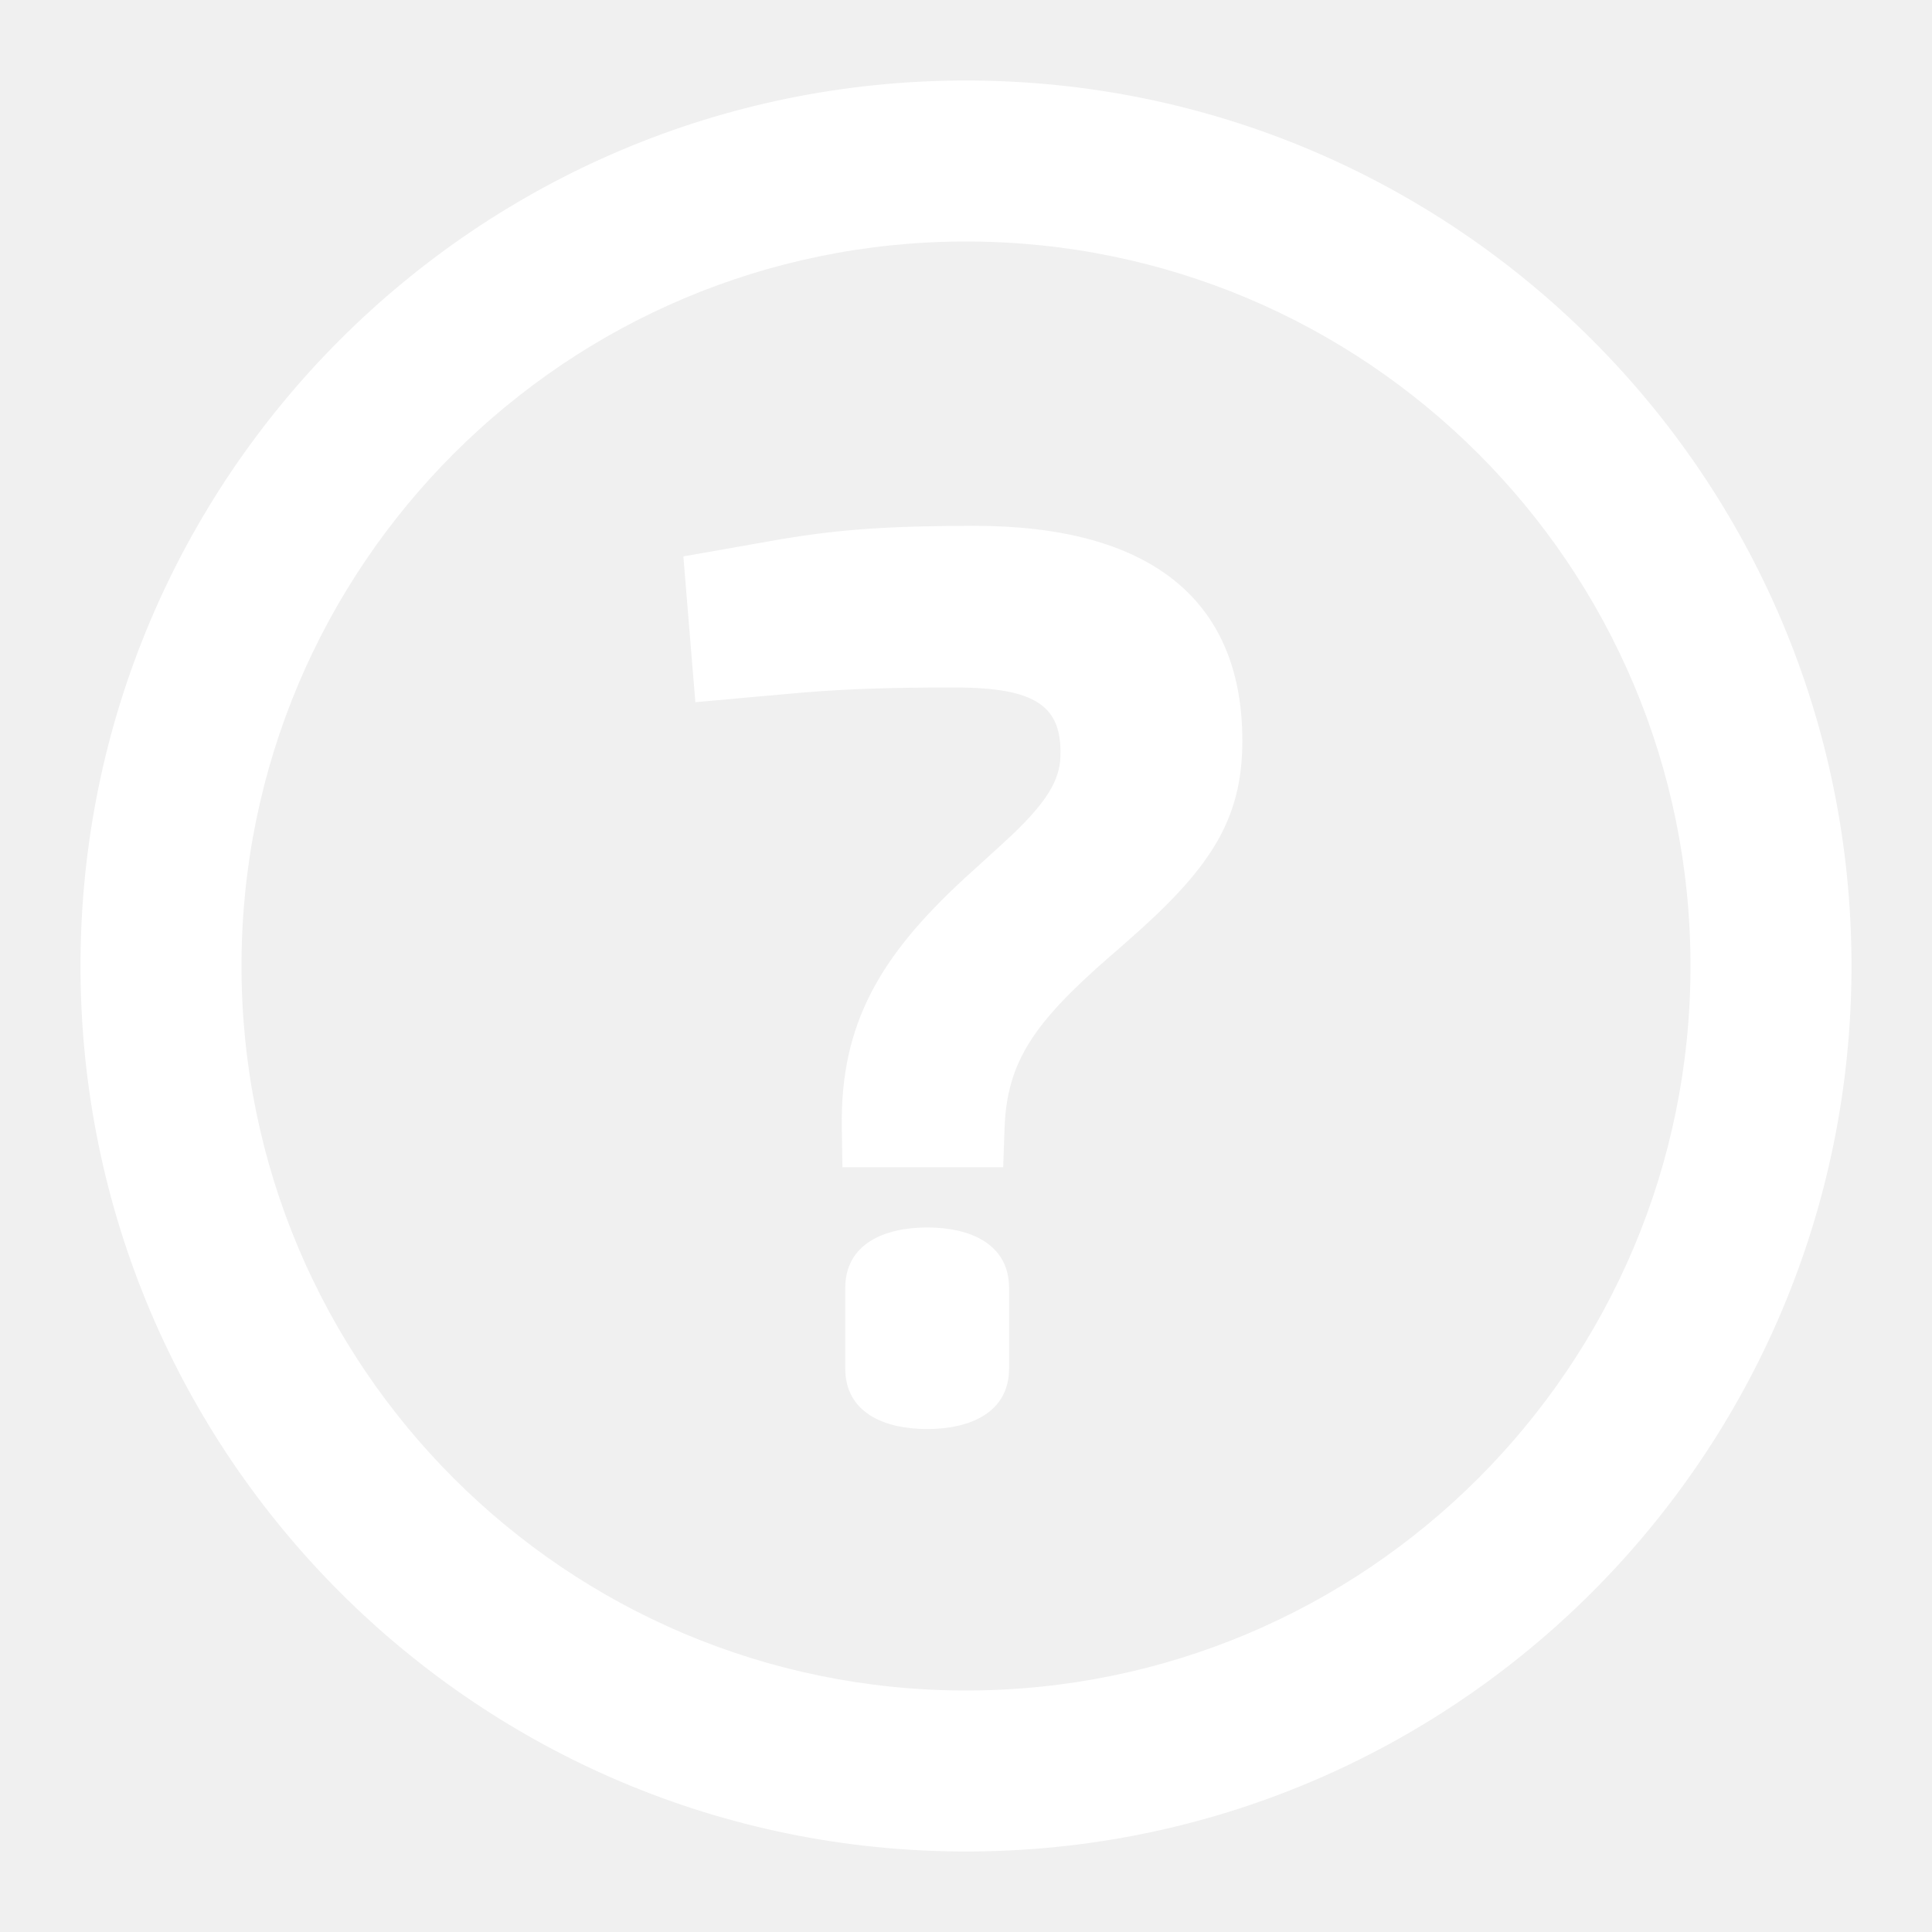
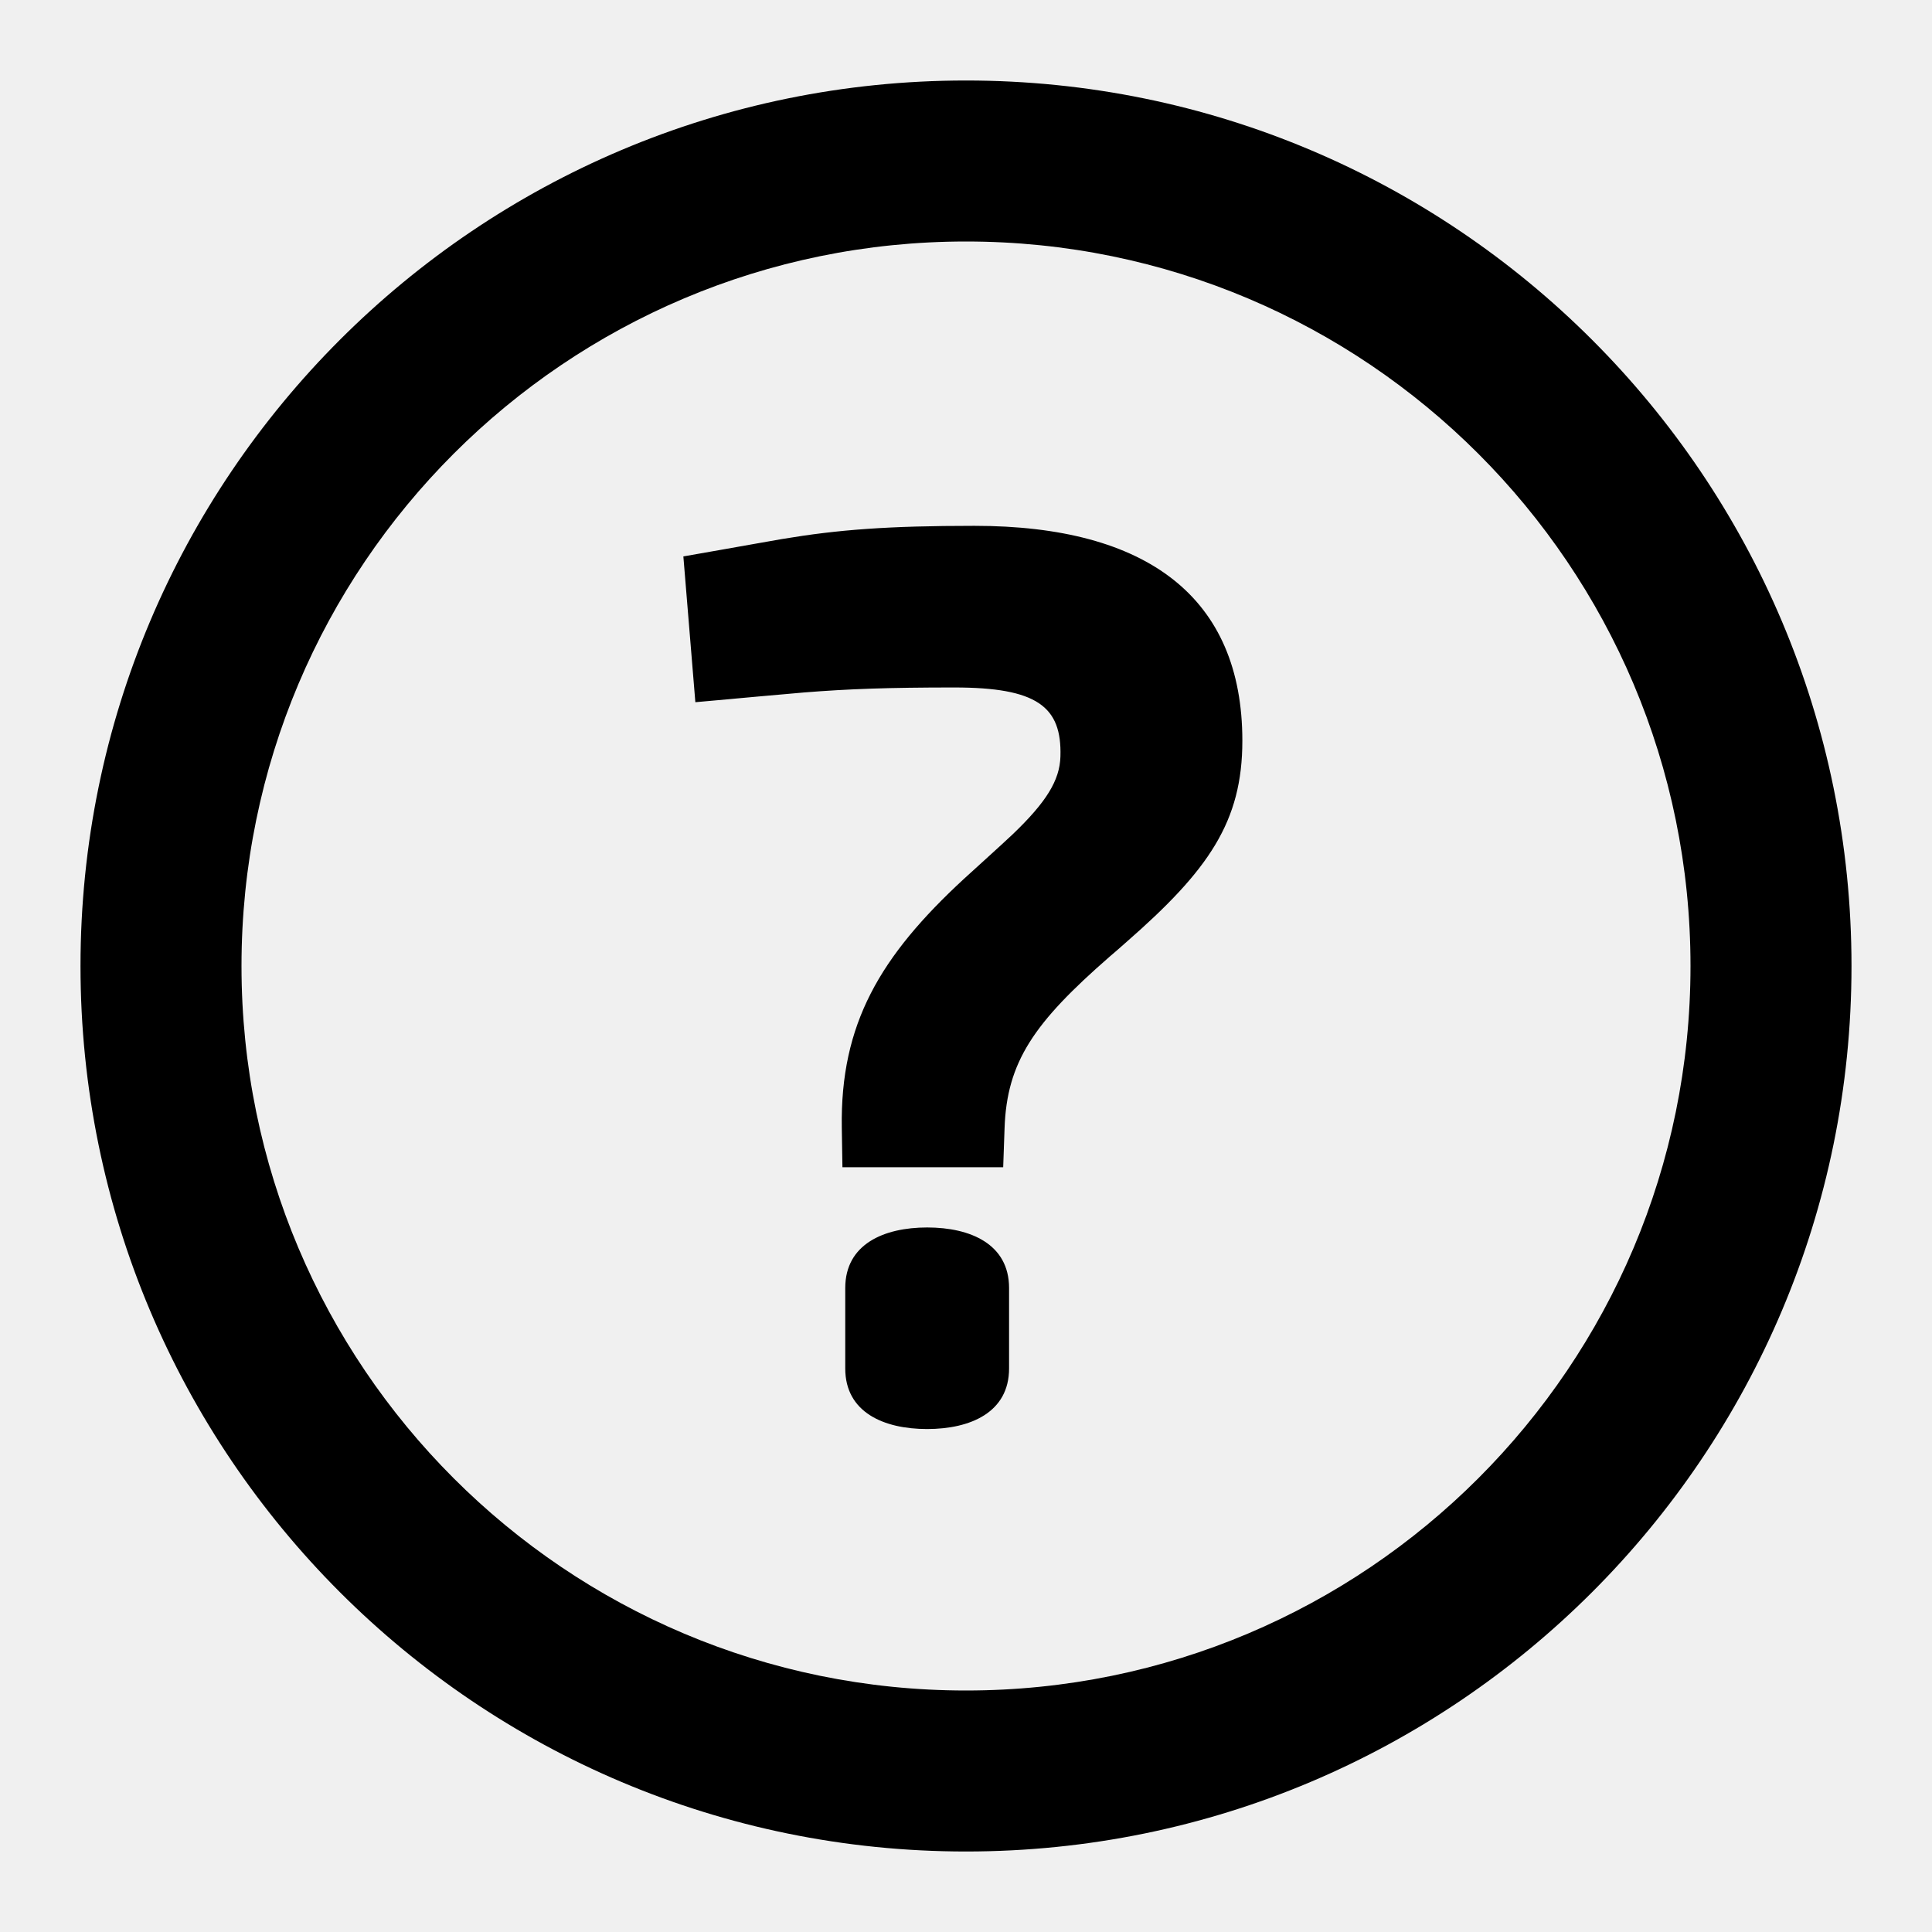
<svg xmlns="http://www.w3.org/2000/svg" width="128" height="128" class="icon" p-id="2771" t="1657853429011" version="1.1" viewBox="0 0 1024 1024">
  <defs>
    <style type="text/css" />
  </defs>
-   <path fill="#fff" d="M512 896a384 384 0 1 0 0-768 384 384 0 0 0 0 768z m0 85.333C252.8 981.333 42.667 771.2 42.667 512S252.8 42.667 512 42.667s469.333 210.133 469.333 469.333-210.133 469.333-469.333 469.333zM389.973 370.261l-21.419 1.92-6.357-77.269 19.2-3.371c3.84-0.64 26.709-4.779 33.109-5.845 29.867-4.992 56.192-6.997 101.973-6.997 91.691 0 141.995 38.016 141.995 113.92 0 42.88-17.835 68.565-61.44 106.667-4.48 3.968-4.48 3.968-8.96 7.808-40.107 34.987-54.443 55.723-55.637 90.965l-0.725 20.608h-85.205l-0.341-20.992c-0.853-54.912 20.181-90.752 64.811-131.925 1.493-1.408 20.907-18.901 25.899-23.68 17.664-16.939 24.832-28.459 25.173-41.131 0.811-26.496-12.459-36.565-56.32-36.565-34.816 0-56.064 0.768-79.573 2.645-7.851 0.64-46.336 4.139-36.181 3.243zM448 682.667c0-23.253 20.48-32.085 43.435-32.085s43.392 8.832 43.392 32.085v42.667c0 23.253-20.48 32.085-43.435 32.085S448 748.587 448 725.333v-42.667z" p-id="2772" />
+   <path fill="" d="M512 896a384 384 0 1 0 0-768 384 384 0 0 0 0 768z m0 85.333C252.8 981.333 42.667 771.2 42.667 512S252.8 42.667 512 42.667s469.333 210.133 469.333 469.333-210.133 469.333-469.333 469.333zM389.973 370.261l-21.419 1.92-6.357-77.269 19.2-3.371c3.84-0.64 26.709-4.779 33.109-5.845 29.867-4.992 56.192-6.997 101.973-6.997 91.691 0 141.995 38.016 141.995 113.92 0 42.88-17.835 68.565-61.44 106.667-4.48 3.968-4.48 3.968-8.96 7.808-40.107 34.987-54.443 55.723-55.637 90.965l-0.725 20.608h-85.205l-0.341-20.992c-0.853-54.912 20.181-90.752 64.811-131.925 1.493-1.408 20.907-18.901 25.899-23.68 17.664-16.939 24.832-28.459 25.173-41.131 0.811-26.496-12.459-36.565-56.32-36.565-34.816 0-56.064 0.768-79.573 2.645-7.851 0.64-46.336 4.139-36.181 3.243zM448 682.667c0-23.253 20.48-32.085 43.435-32.085s43.392 8.832 43.392 32.085v42.667c0 23.253-20.48 32.085-43.435 32.085S448 748.587 448 725.333v-42.667z" p-id="2772" />
</svg>
